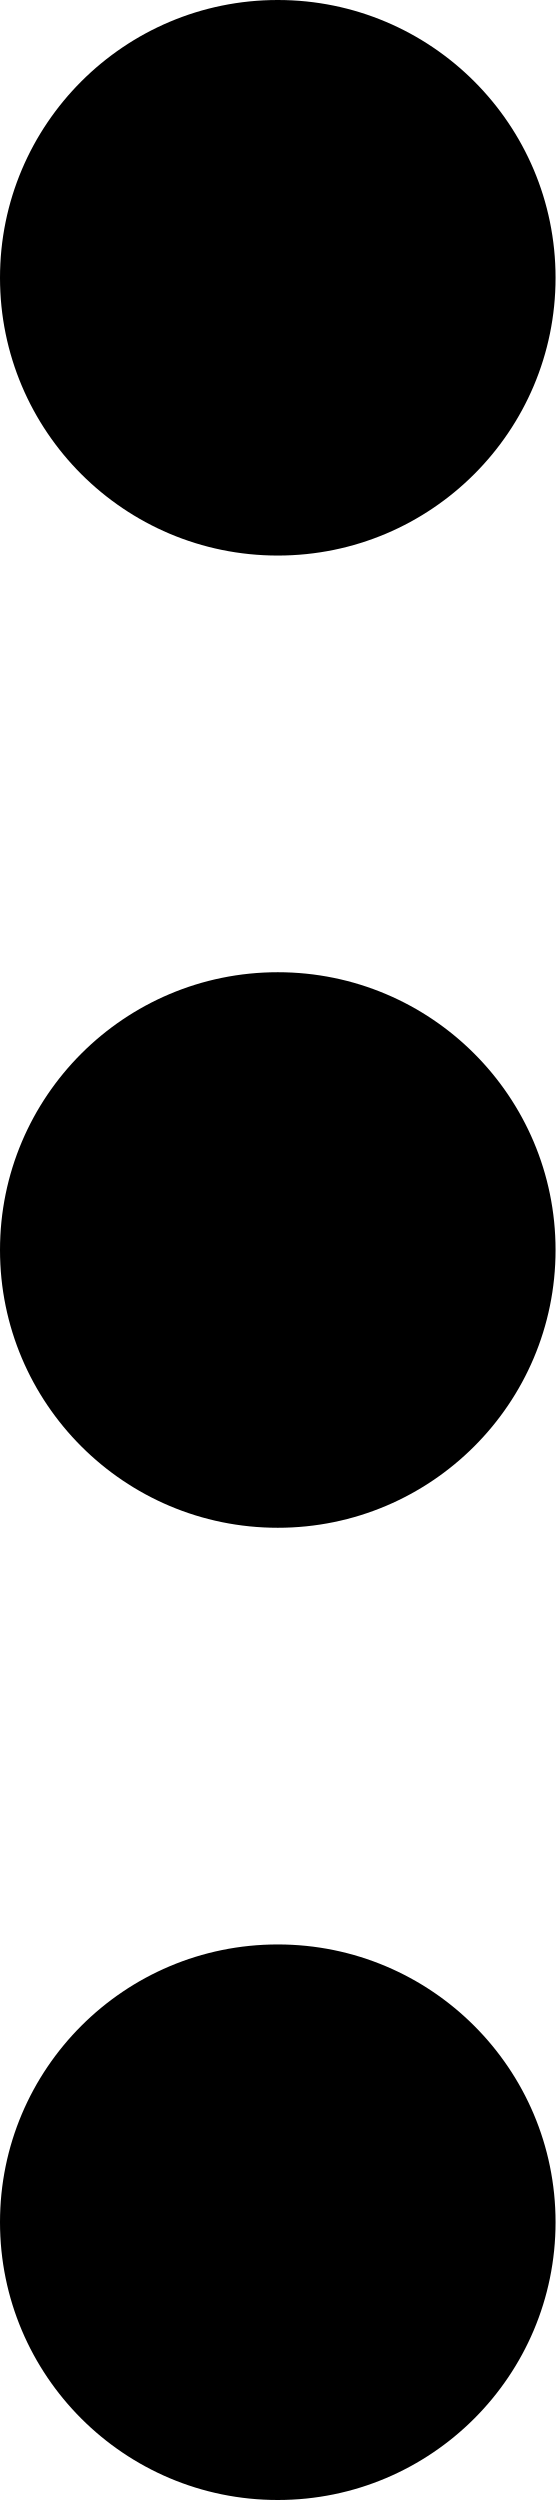
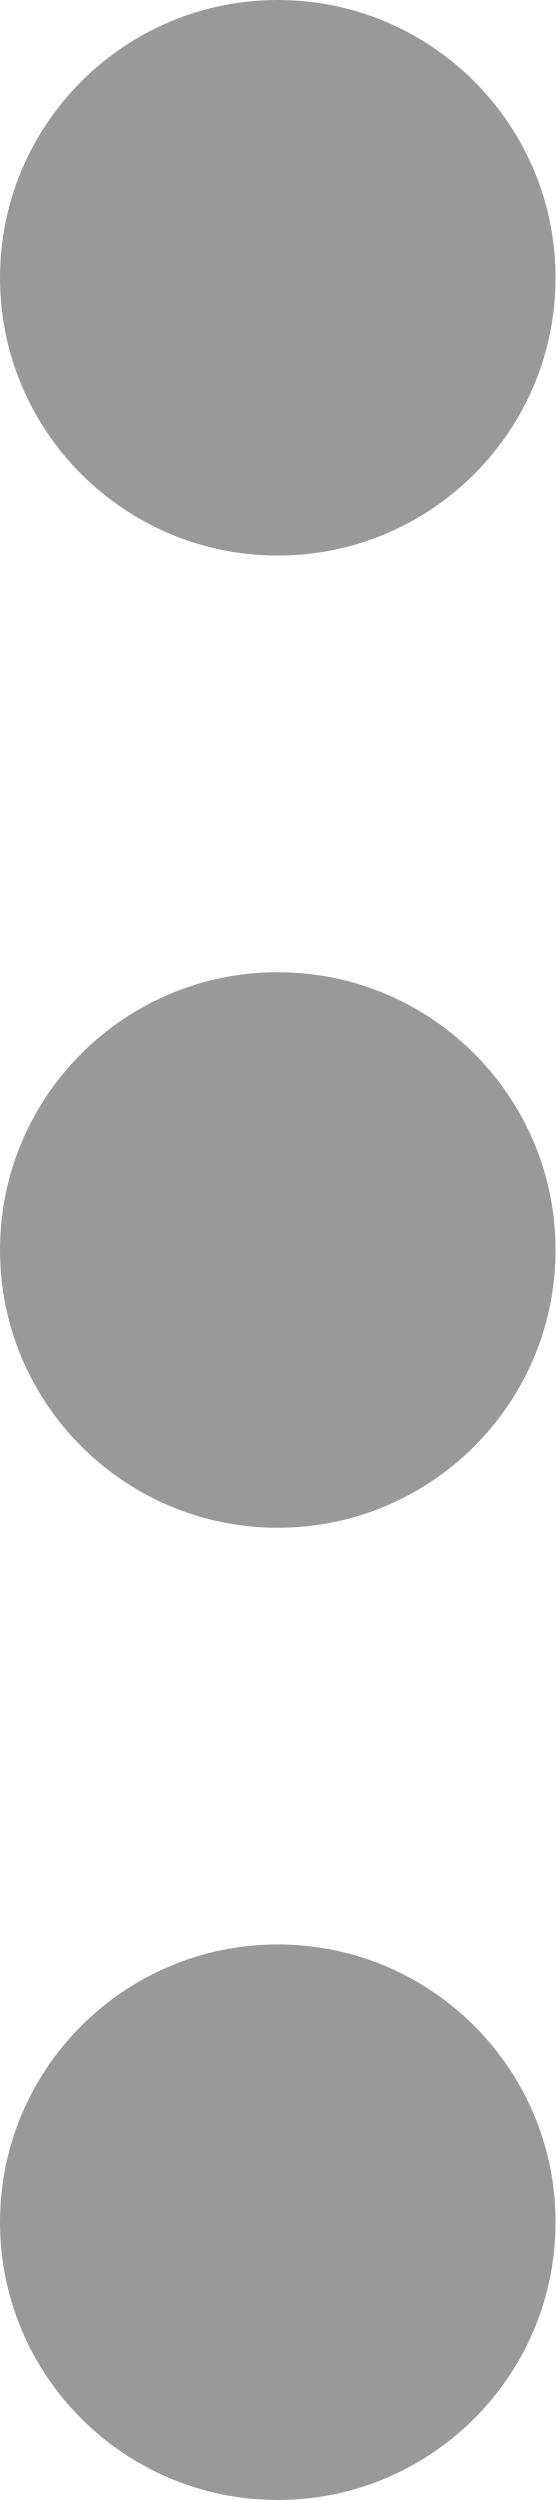
<svg xmlns="http://www.w3.org/2000/svg" width="4" height="18" viewBox="0 0 4 18" fill="none">
-   <circle cx="2" cy="2" r="2" fill="black" />
-   <circle cx="2" cy="9" r="2" fill="black" />
-   <circle cx="2" cy="16" r="2" fill="black" />
+   <circle cx="2" cy="2" r="2" fill="#999999" />
+   <circle cx="2" cy="9" r="2" fill="#999999" />
+   <circle cx="2" cy="16" r="2" fill="#999999" />
</svg>
